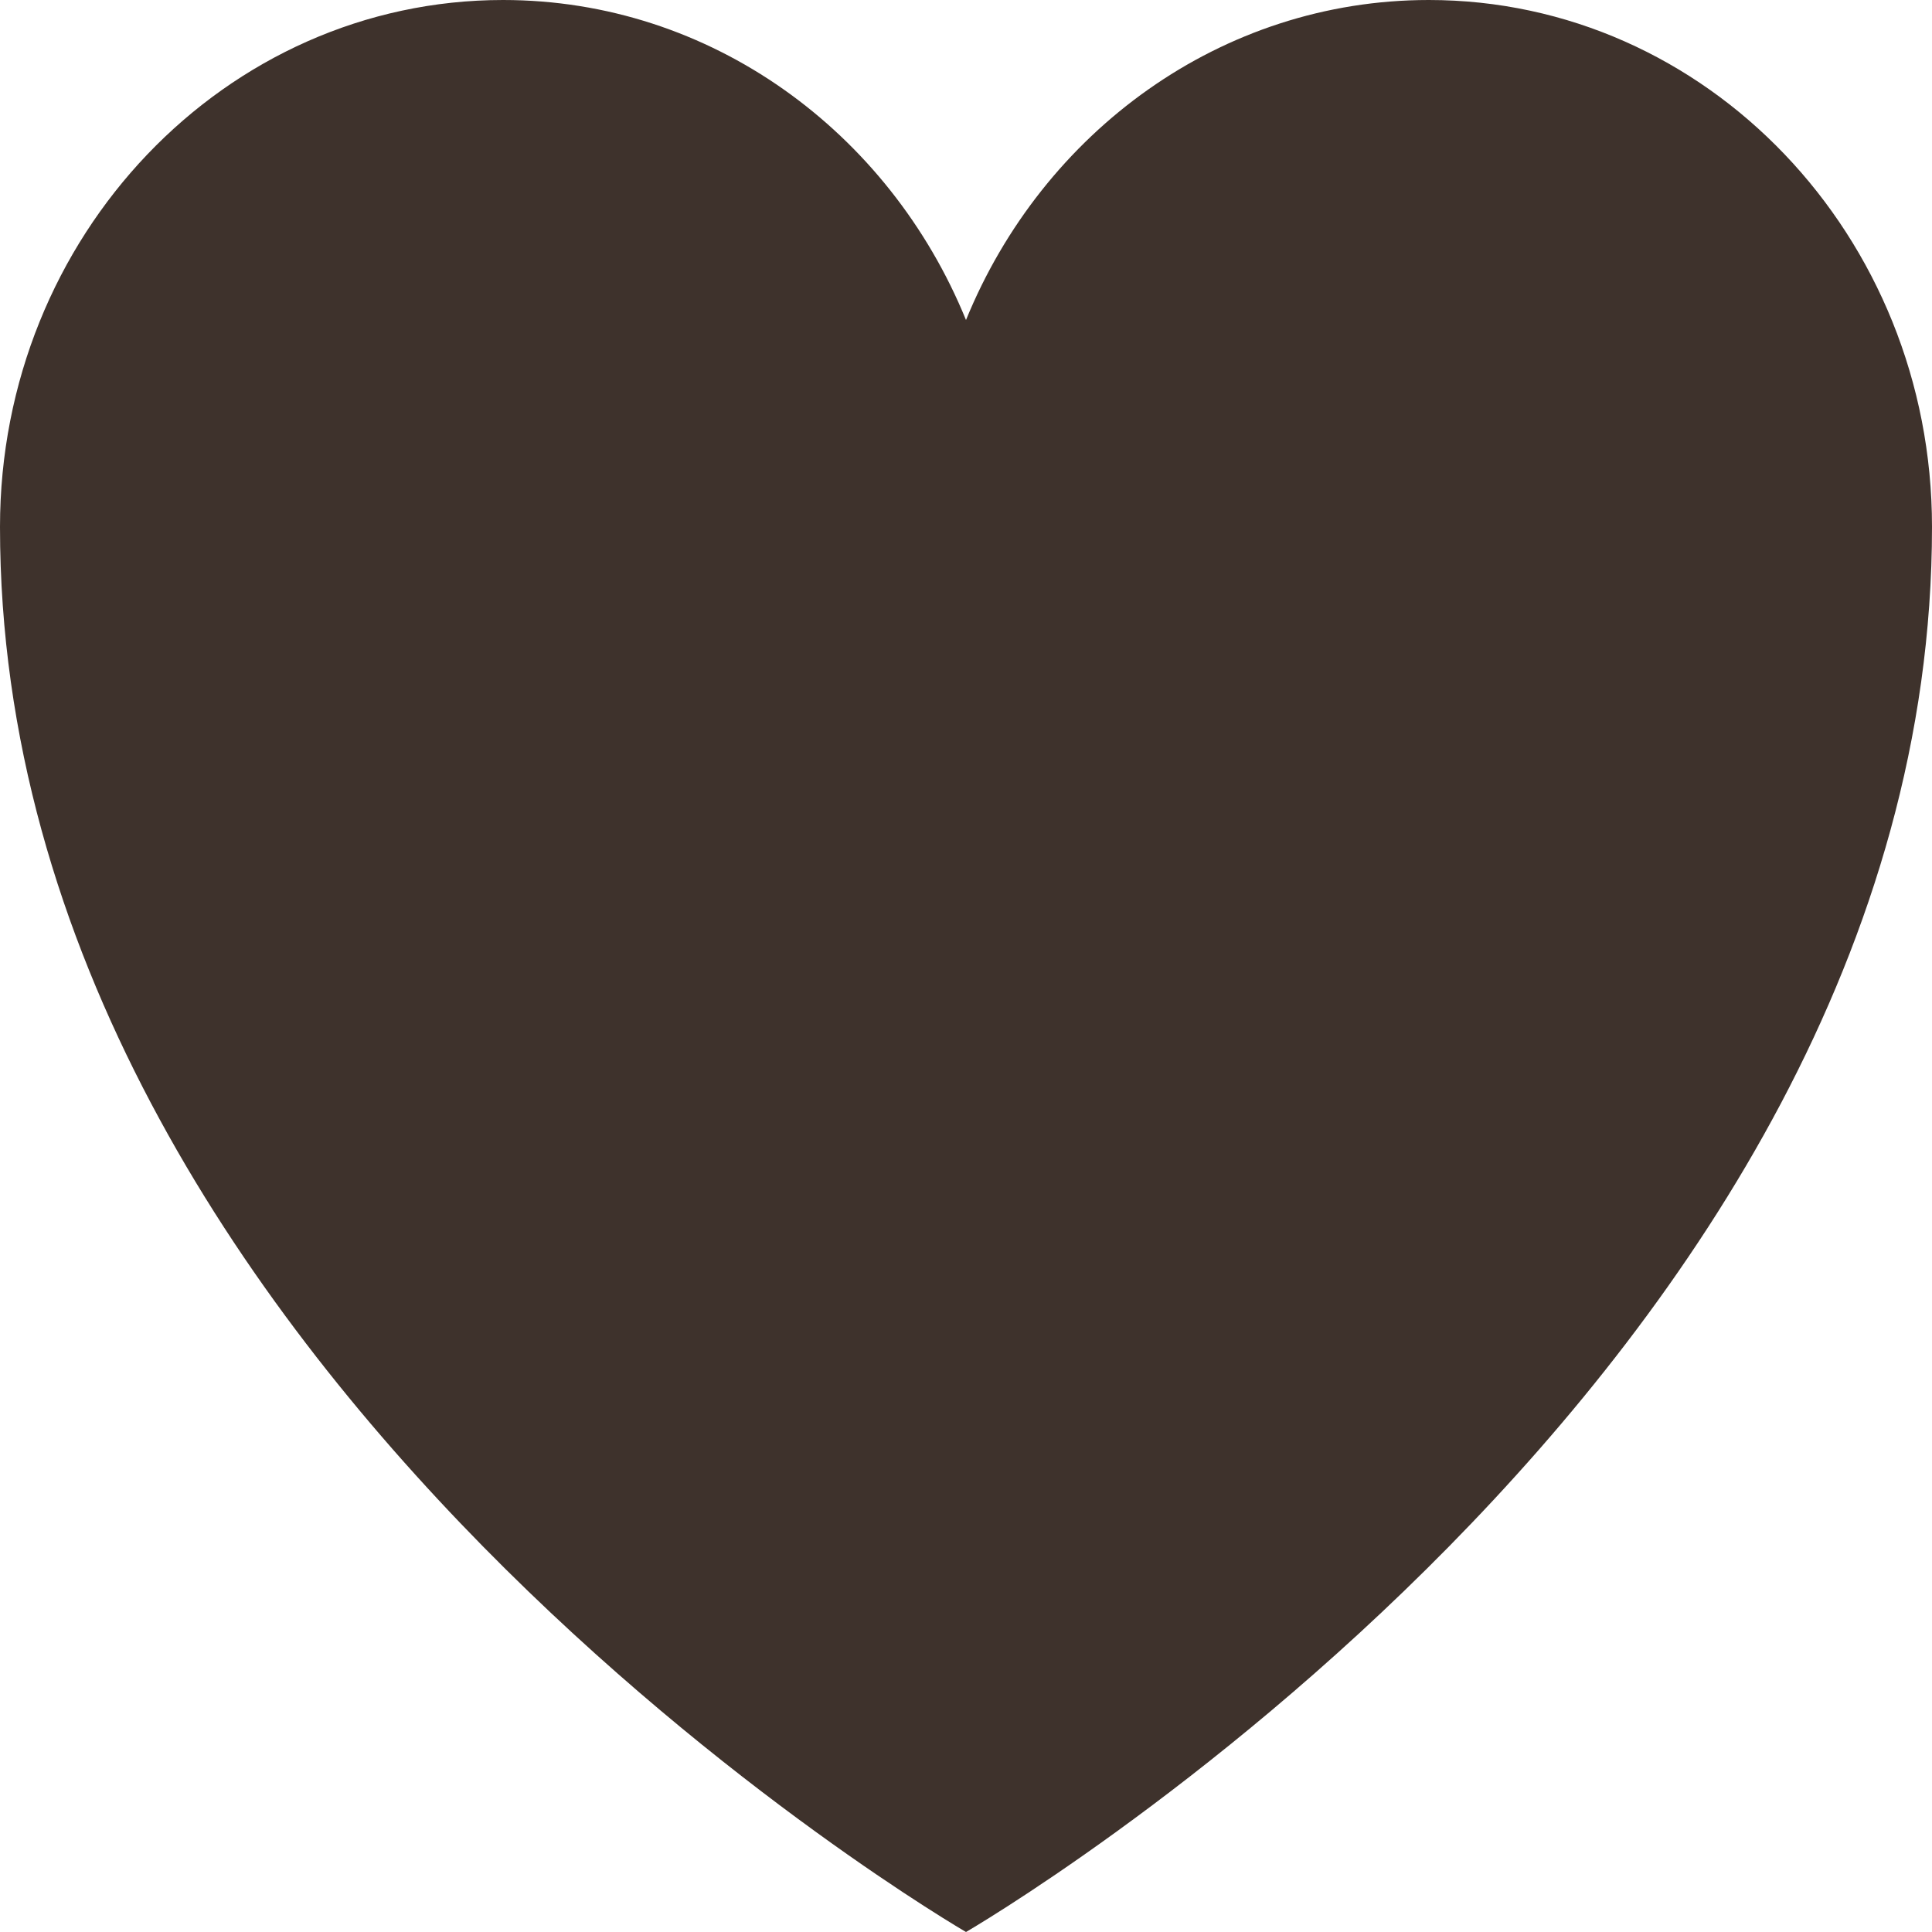
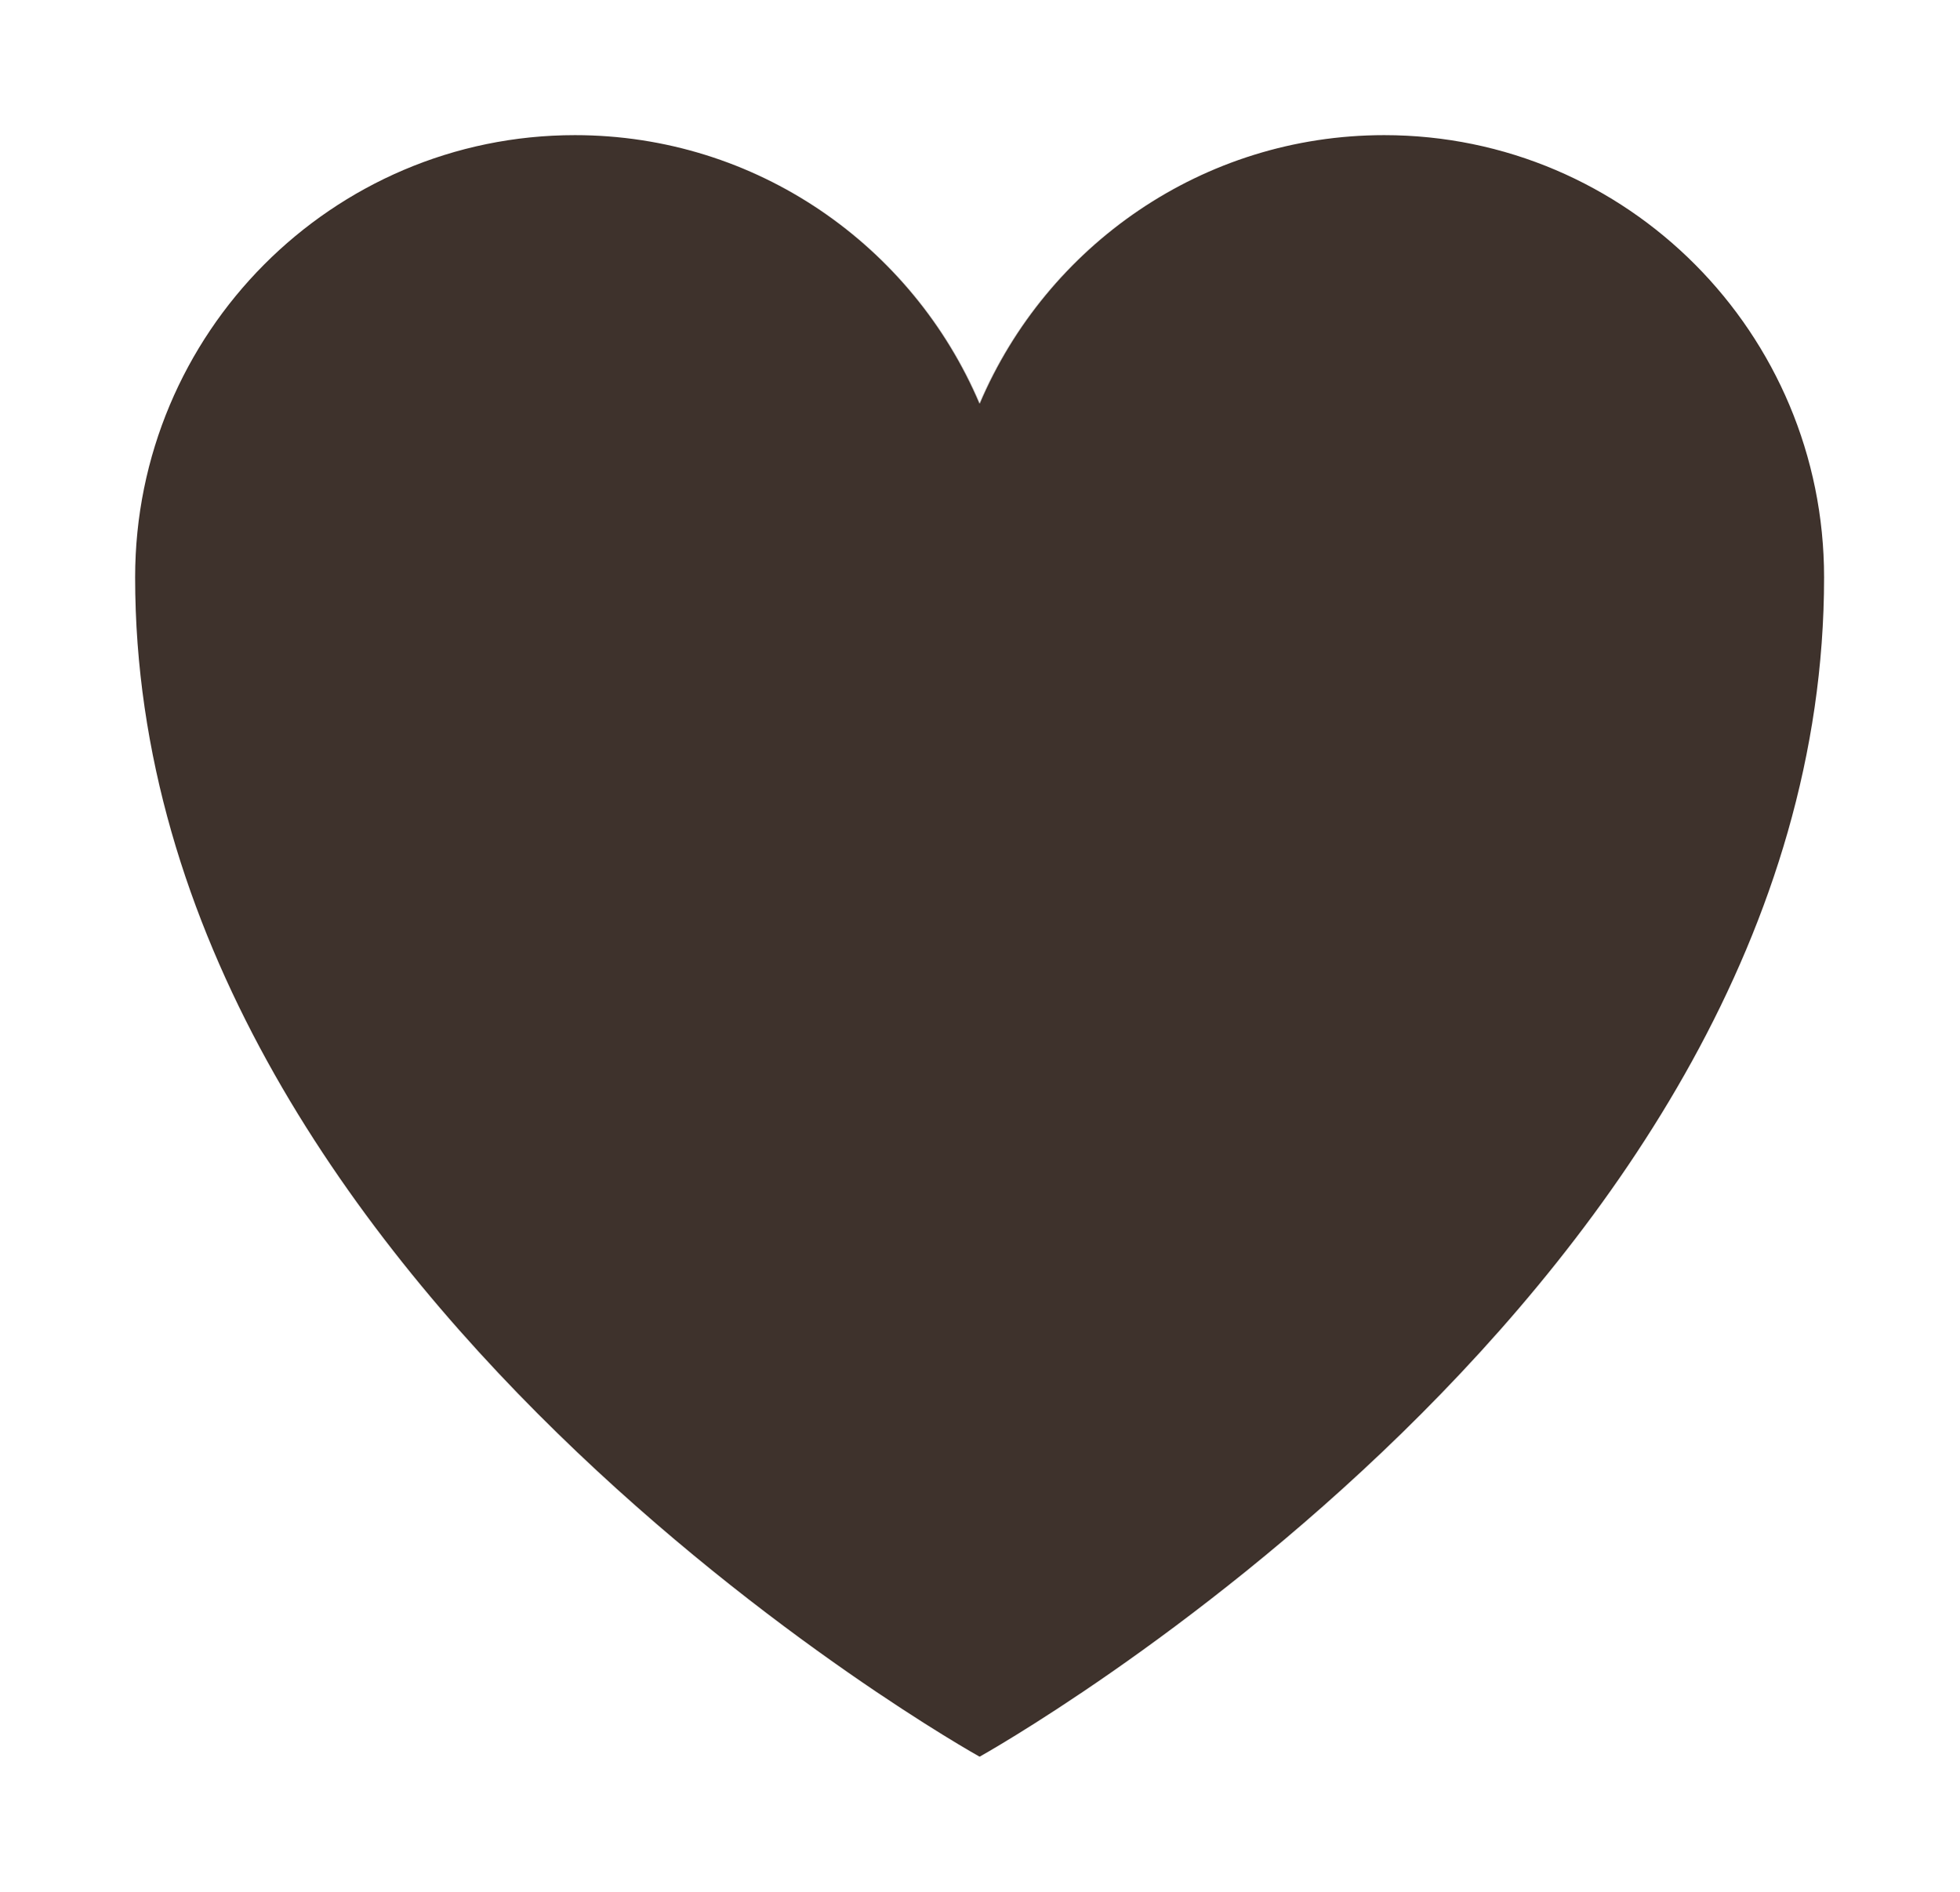
- <svg xmlns="http://www.w3.org/2000/svg" width="240" height="240" viewBox="0 0 240 240" fill="none">
-   <path d="M240 65.454C240 29.309 212.013 0 177.493 0C151.693 0 129.533 16.378 120 39.753C110.467 16.378 88.307 0 62.493 0C28 0 0 29.309 0 65.454C0 170.473 120 240 120 240C120 240 240 170.473 240 65.454Z" fill="#3E322C" />
+ <svg xmlns="http://www.w3.org/2000/svg" width="580" height="560" viewBox="0 0 580 560" fill="none">
+   <path d="M540 170.909C540 98.618 481.694 40 409.778 40C356.028 40 309.861 72.756 290 119.505C270.139 72.756 223.972 40 170.194 40C98.333 40 40 98.618 40 170.909C40 380.945 290 520 290 520C290 520 540 380.945 540 170.909Z" fill="#3E322C" />
</svg>
